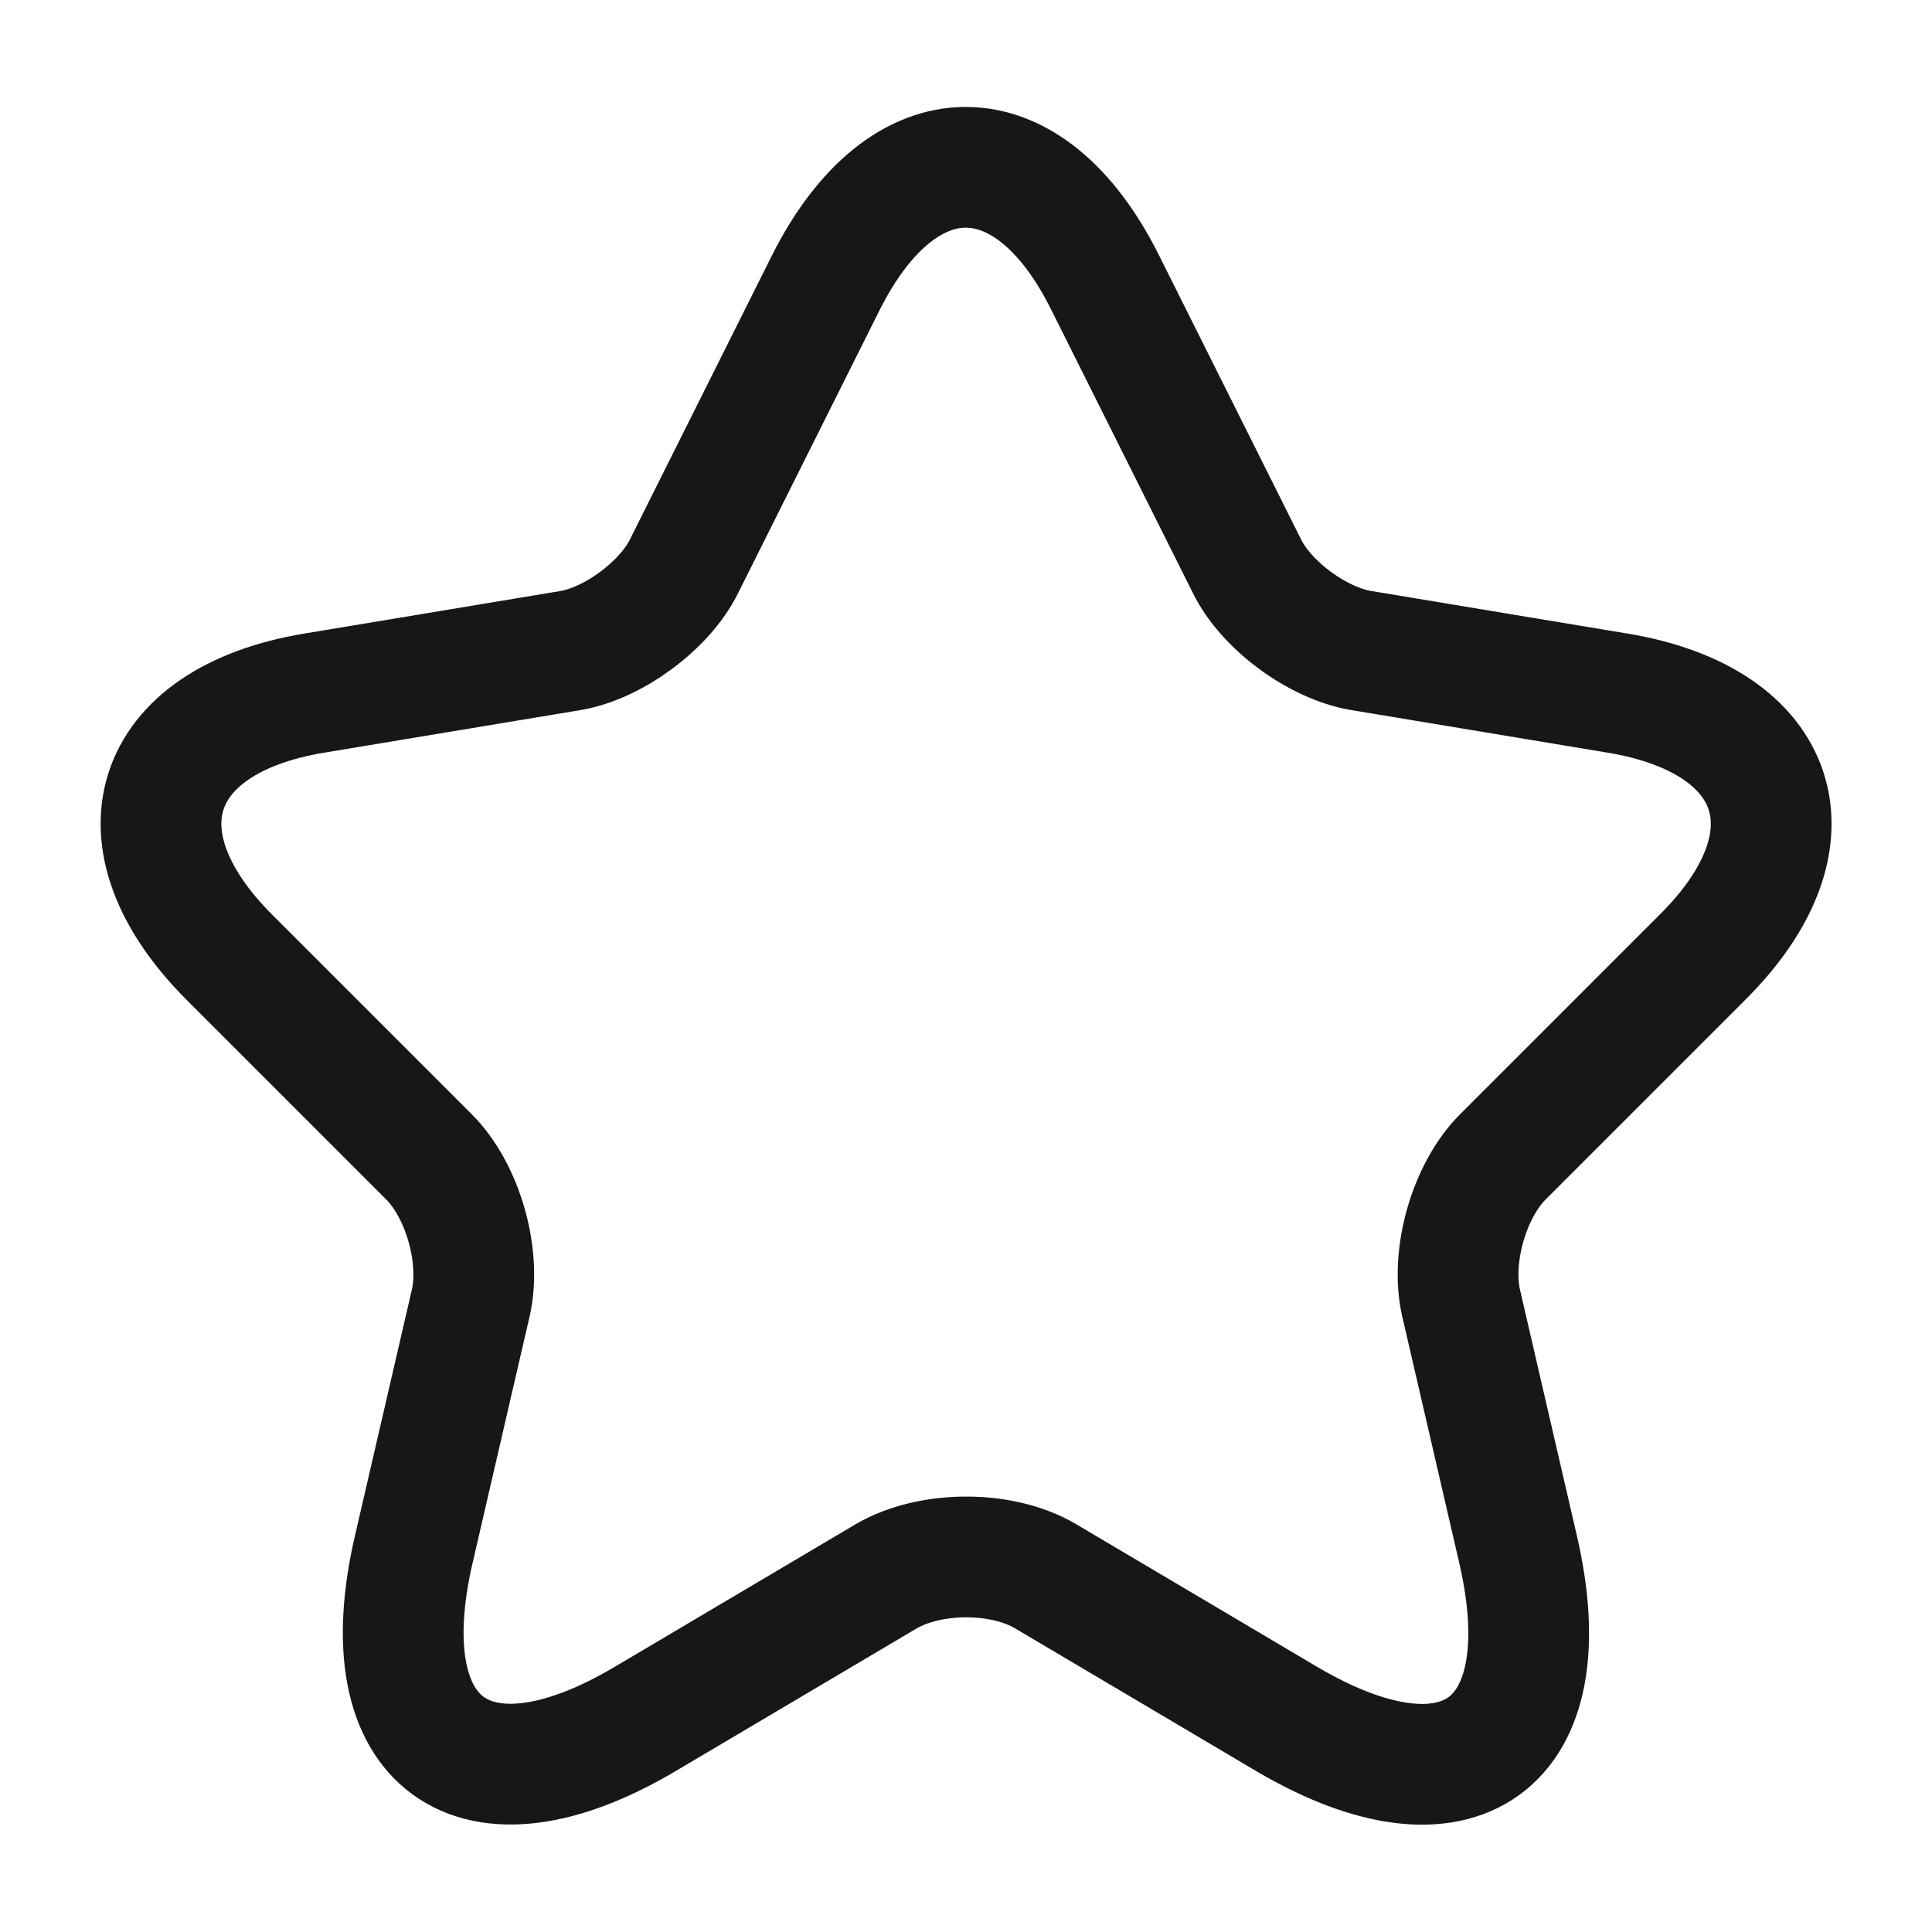
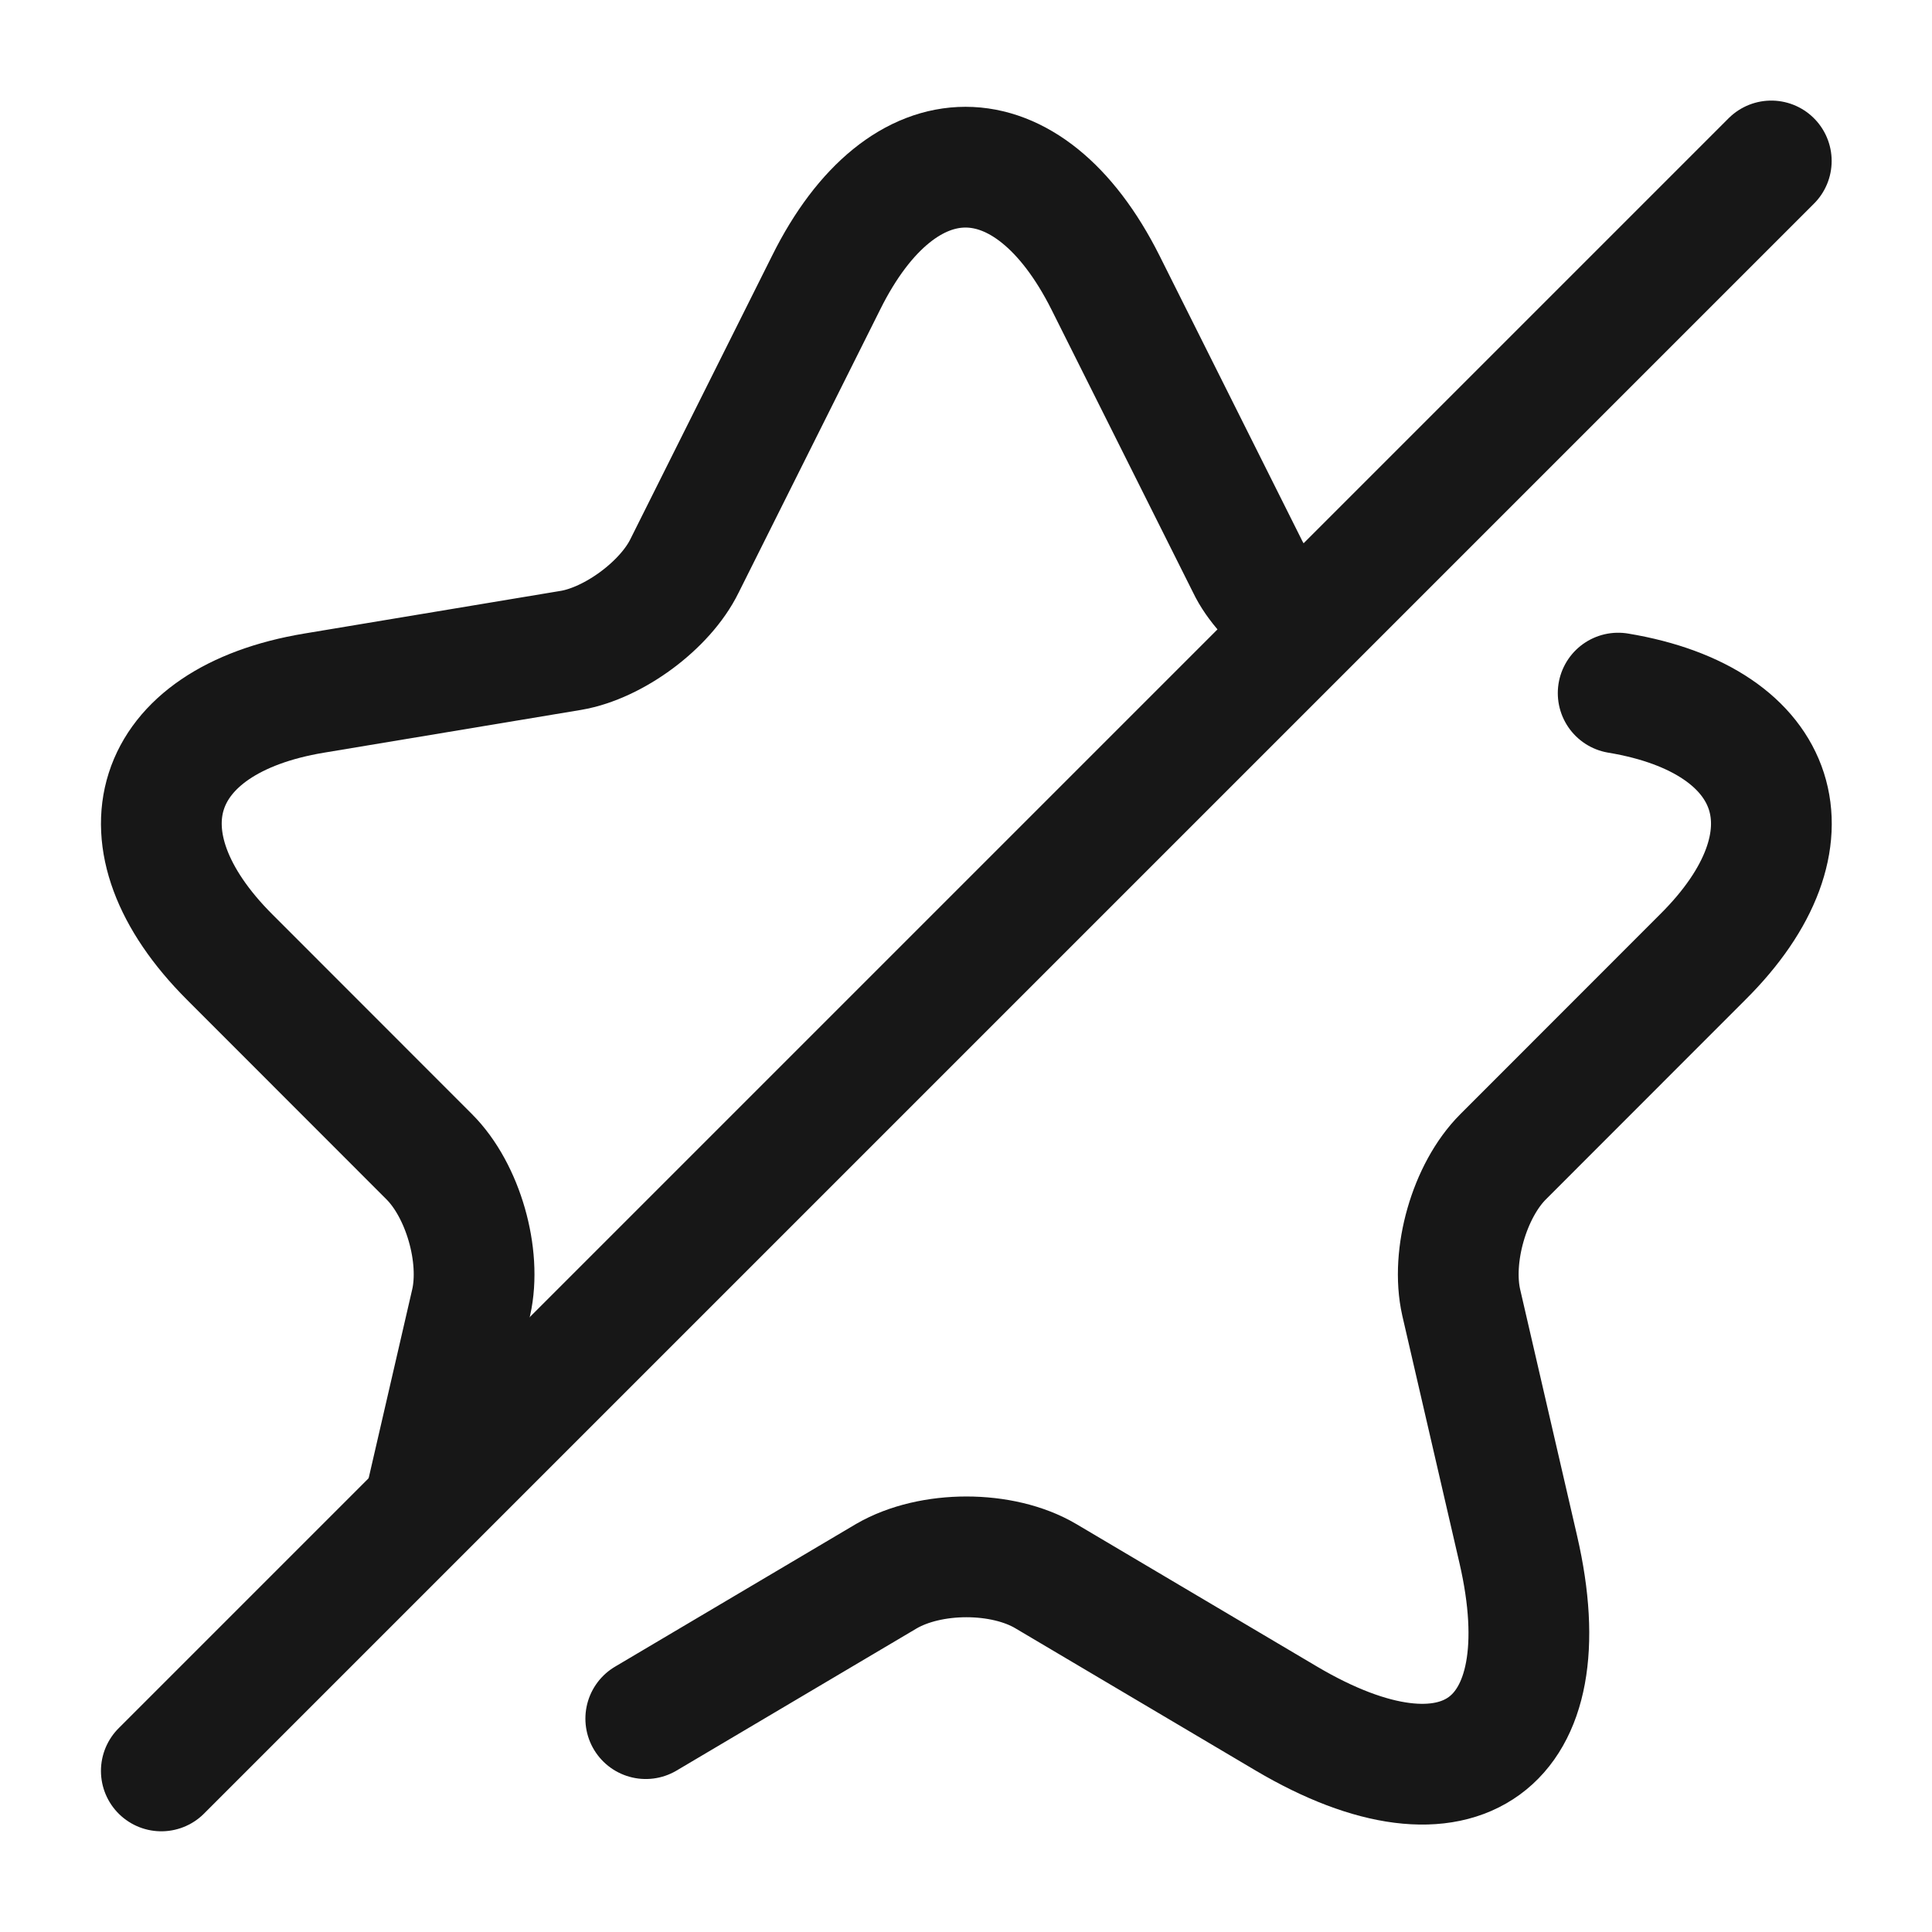
- <svg xmlns="http://www.w3.org/2000/svg" width="24" height="24" viewBox="0 0 24 24" fill="none">
-   <path d="M13.729 3.511L15.489 7.031C15.729 7.521 16.369 7.991 16.909 8.081L20.099 8.611C22.139 8.951 22.619 10.431 21.149 11.891L18.669 14.371C18.249 14.791 18.019 15.601 18.149 16.181L18.859 19.251C19.419 21.681 18.129 22.621 15.979 21.351L12.989 19.581C12.449 19.261 11.559 19.261 11.009 19.581L8.019 21.351C5.879 22.621 4.579 21.671 5.139 19.251L5.849 16.181C5.979 15.601 5.749 14.791 5.329 14.371L2.849 11.891C1.389 10.431 1.859 8.951 3.899 8.611L7.089 8.081C7.619 7.991 8.259 7.521 8.499 7.031L10.259 3.511C11.219 1.601 12.779 1.601 13.729 3.511Z" stroke="#171717" stroke-width="1.5" stroke-linecap="round" stroke-linejoin="round" />
+ <svg xmlns="http://www.w3.org/2000/svg" width="16" height="16" viewBox="0 0 16 16" fill="none">
+   <path d="M3.522 12.433L3.902 10.786C3.989 10.4 3.835 9.86 3.555 9.58L1.902 7.926C0.929 6.953 1.242 5.966 2.602 5.74L4.729 5.386C5.082 5.326 5.509 5.013 5.669 4.686L6.842 2.34C7.475 1.066 8.515 1.066 9.155 2.34L10.329 4.686C10.402 4.84 10.542 4.986 10.695 5.113" stroke="#171717" stroke-linecap="round" stroke-linejoin="round" />
+   <path d="M13.401 5.74C14.761 5.966 15.081 6.953 14.101 7.926L12.448 9.58C12.168 9.86 12.014 10.4 12.101 10.786L12.574 12.833C12.948 14.453 12.088 15.08 10.654 14.233L8.661 13.053C8.301 12.84 7.708 12.84 7.341 13.053L5.348 14.233" stroke="#171717" stroke-linecap="round" stroke-linejoin="round" />
+   <path d="M14.669 1.333L1.336 14.666" stroke="#171717" stroke-linecap="round" stroke-linejoin="round" />
</svg>
